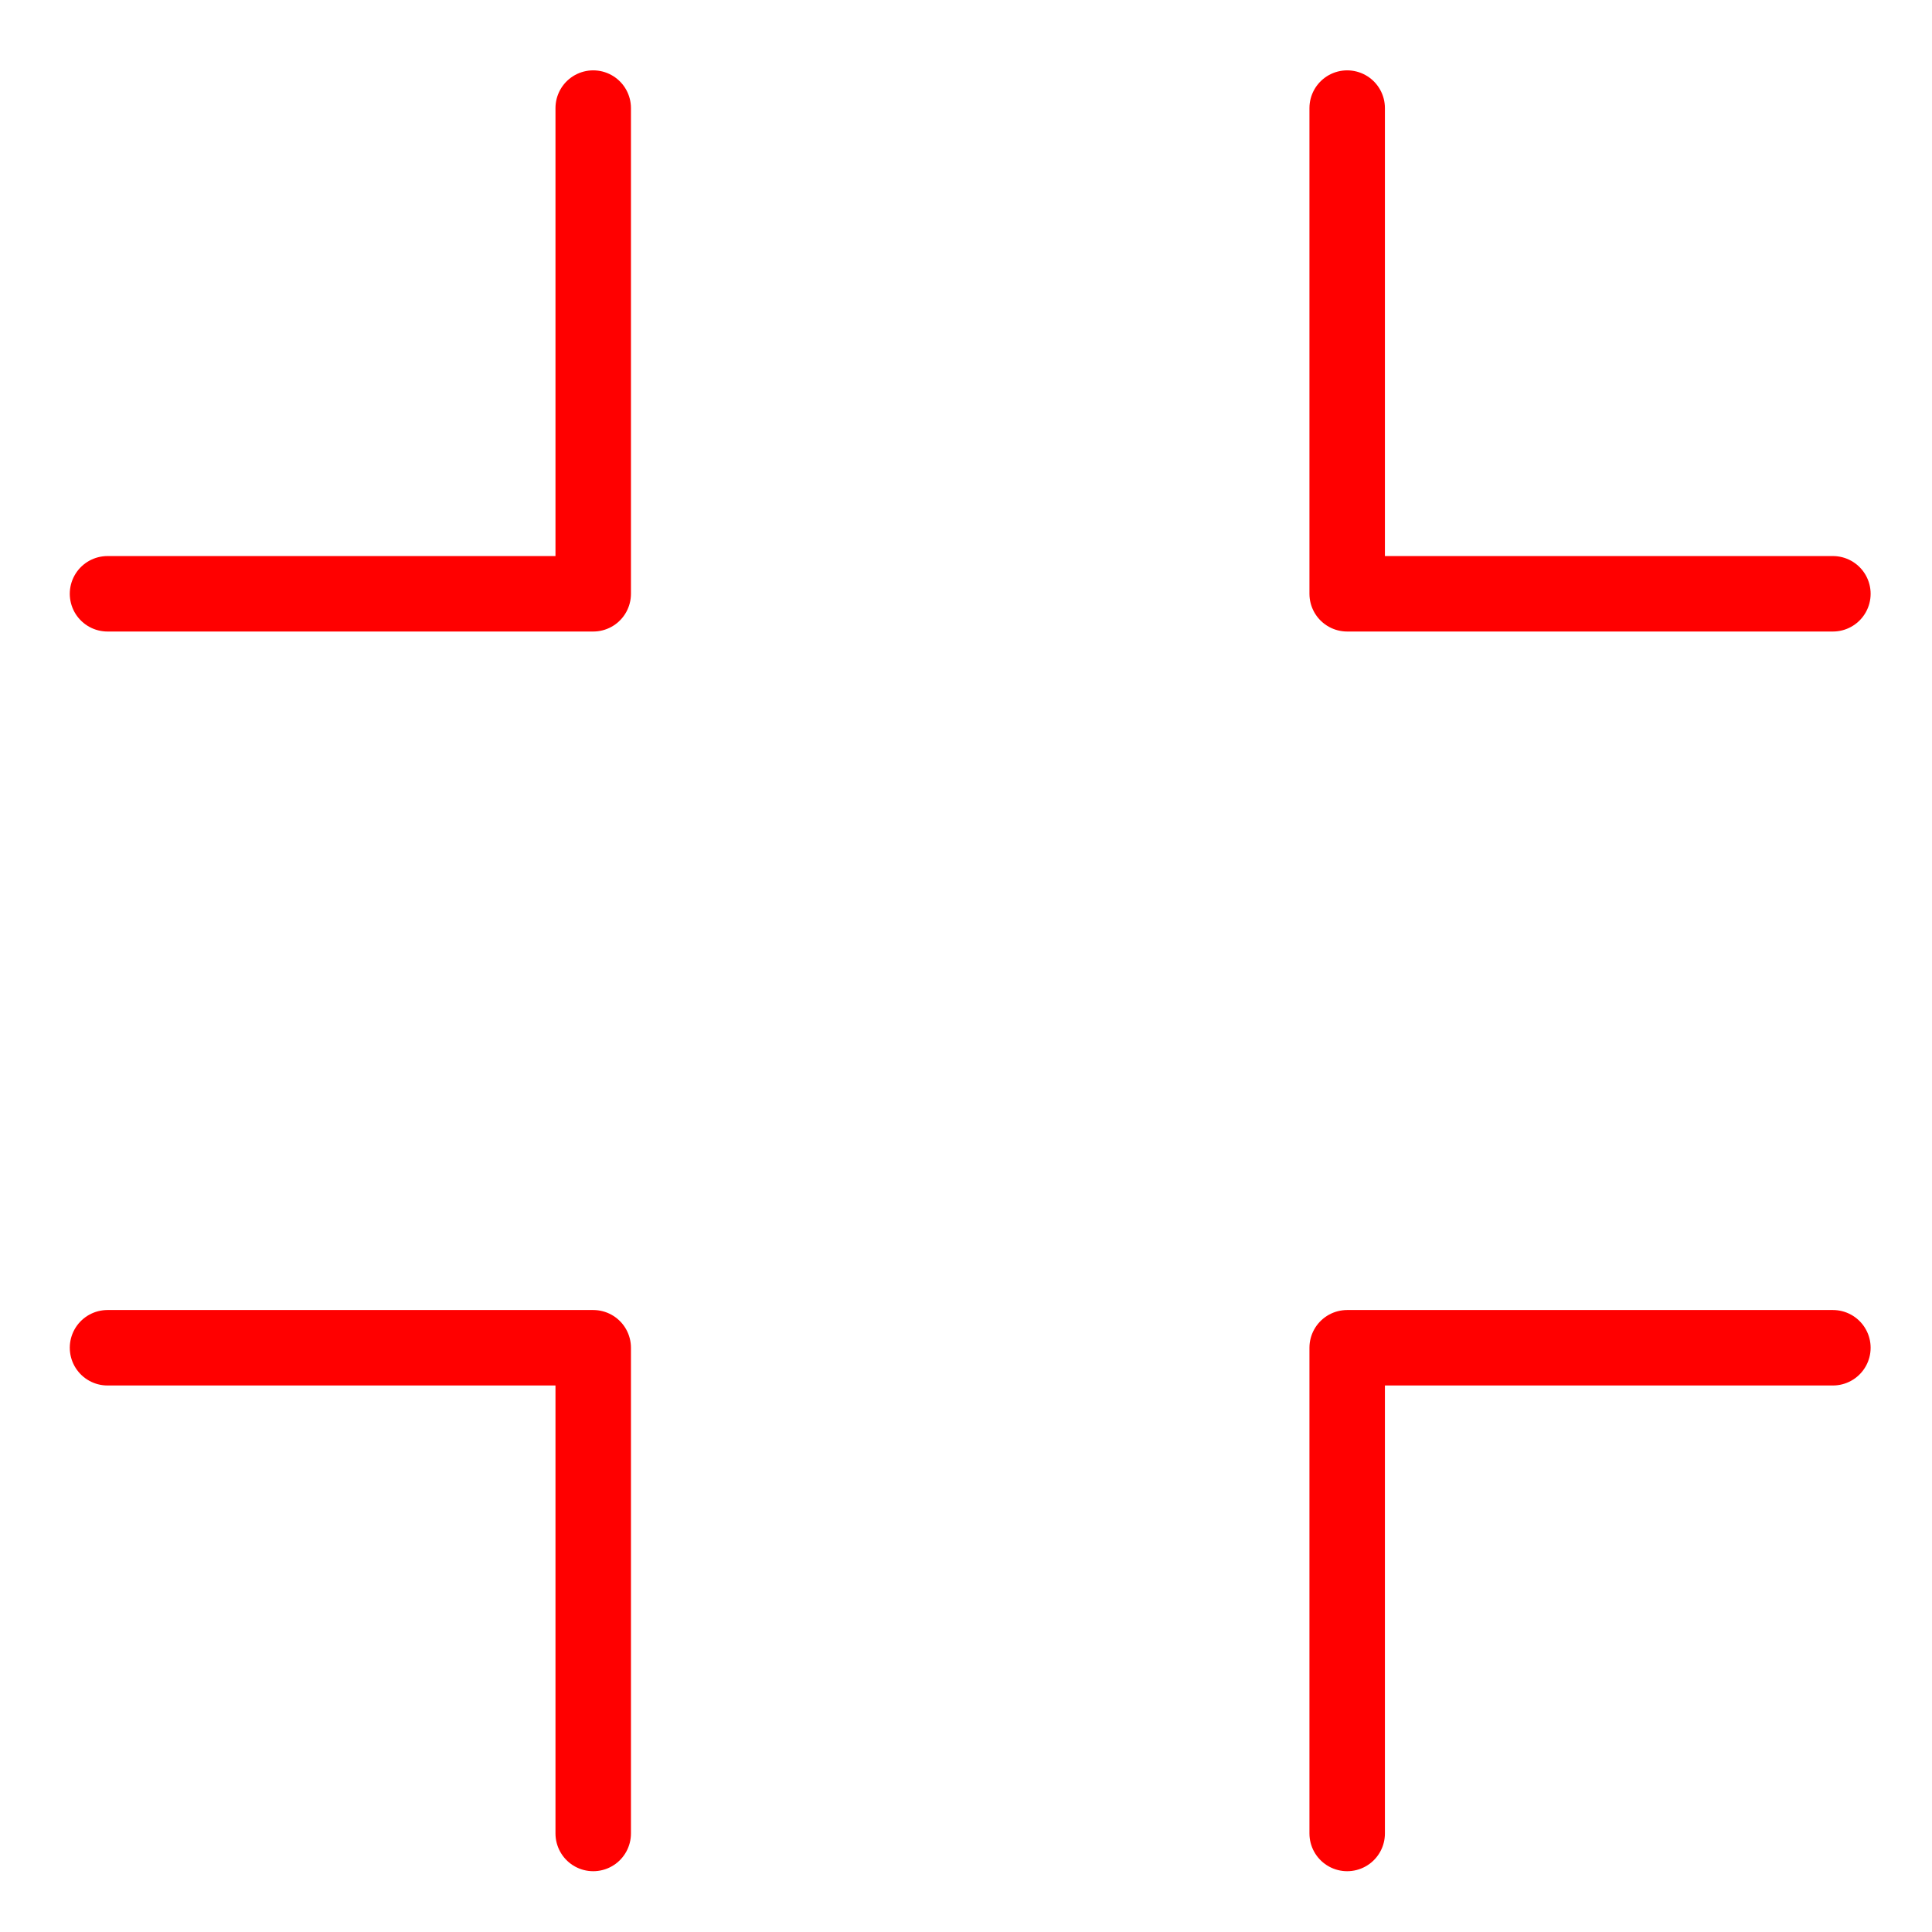
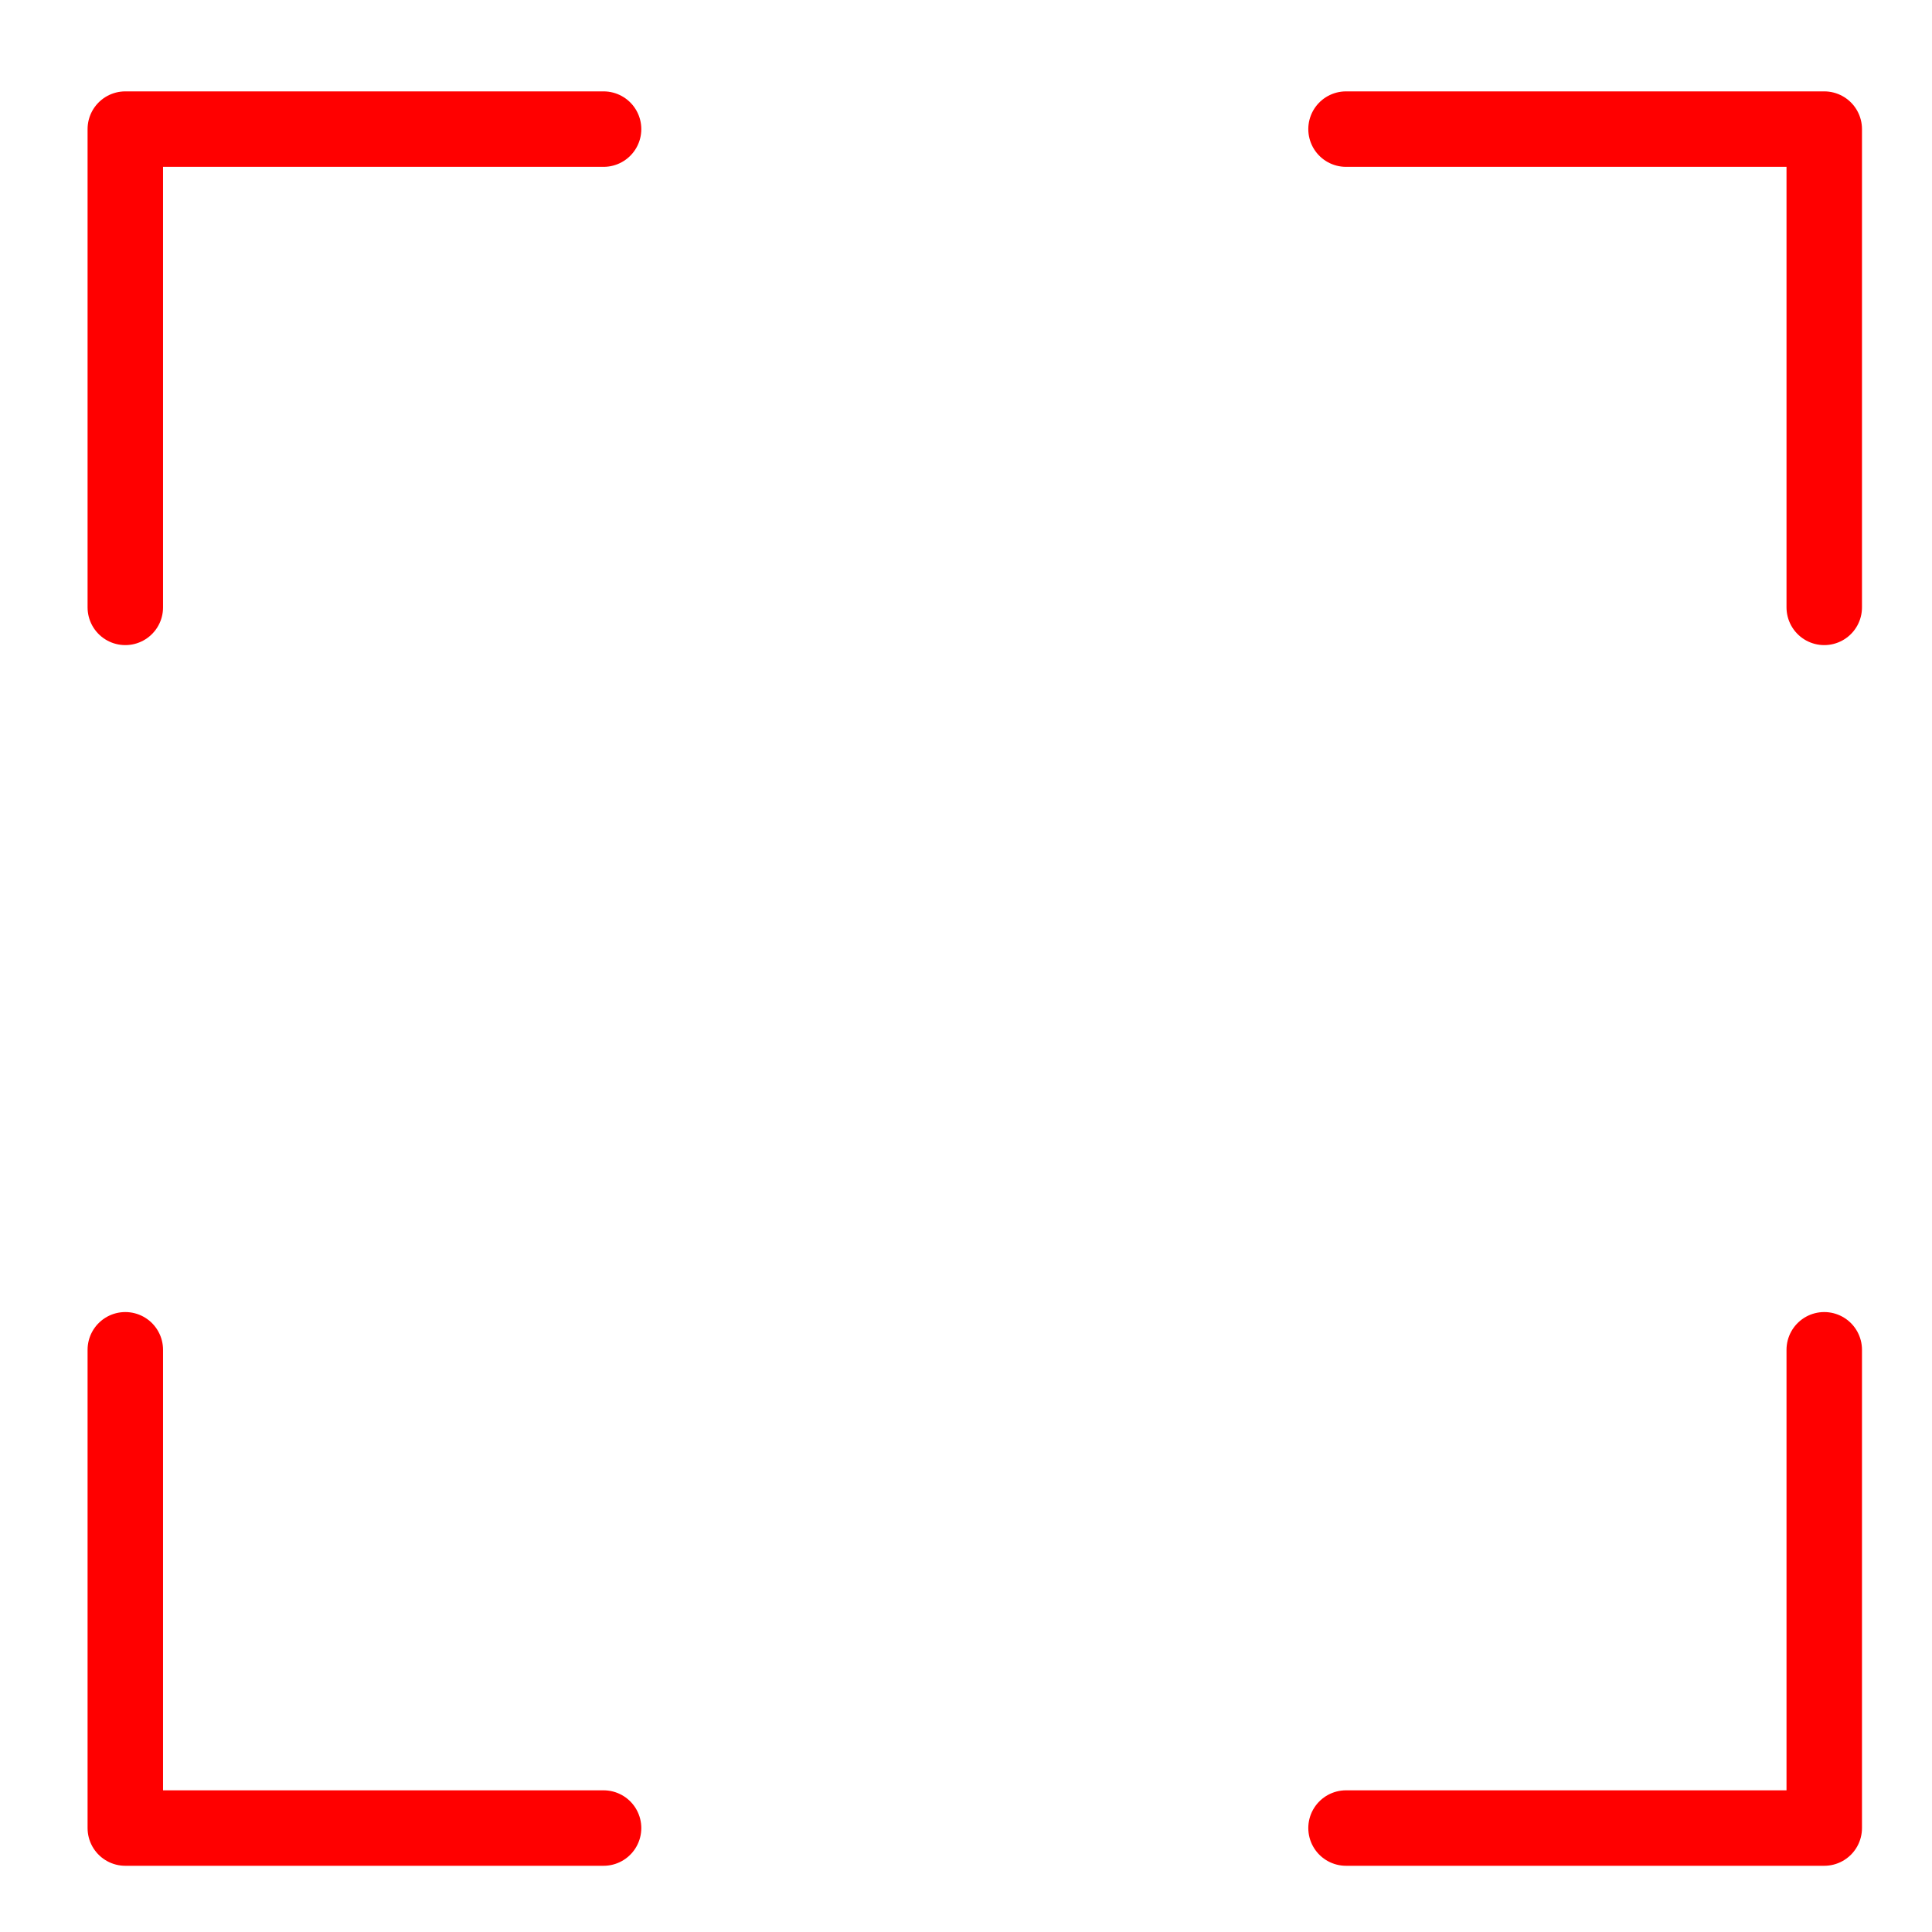
<svg xmlns="http://www.w3.org/2000/svg" version="1.1" id="Calque_1" x="0px" y="0px" width="128px" height="128px" viewBox="0 0 128 128" enable-background="new 0 0 128 128" xml:space="preserve">
  <g id="Calque_2" display="none">
</g>
-   <polyline fill="none" stroke="#FF0000" stroke-width="5" stroke-linecap="round" stroke-linejoin="round" stroke-miterlimit="10" points="  89.254,121.472 89.254,89.292 121.434,89.292 " />
-   <polyline fill="none" stroke="#FF0000" stroke-width="5" stroke-linecap="round" stroke-linejoin="round" stroke-miterlimit="10" points="  39.302,7.161 39.302,39.34 7.123,39.34 " />
-   <polyline fill="none" stroke="#FF0000" stroke-width="5" stroke-linecap="round" stroke-linejoin="round" stroke-miterlimit="10" points="  121.434,39.34 89.254,39.34 89.254,7.161 " />
-   <polyline fill="none" stroke="#FF0000" stroke-width="5" stroke-linecap="round" stroke-linejoin="round" stroke-miterlimit="10" points="  39.302,121.472 39.302,89.292 7.123,89.292 " />
+   <polyline fill="none" stroke="#FF0000" stroke-width="5" stroke-linecap="round" stroke-linejoin="round" stroke-miterlimit="10" points="  120.861,89.427 120.861,121.113 89.178,121.113 " />
+   <polyline fill="none" stroke="#FF0000" stroke-width="5" stroke-linecap="round" stroke-linejoin="round" stroke-miterlimit="10" points="  8.302,40.24 8.302,8.554 39.988,8.554 " />
+   <polyline fill="none" stroke="#FF0000" stroke-width="5" stroke-linecap="round" stroke-linejoin="round" stroke-miterlimit="10" points="  89.178,8.554 120.861,8.554 120.861,40.24 " />
+   <polyline fill="none" stroke="#FF0000" stroke-width="5" stroke-linecap="round" stroke-linejoin="round" stroke-miterlimit="10" points="  8.302,89.427 8.302,121.113 39.988,121.113 " />
</svg>
